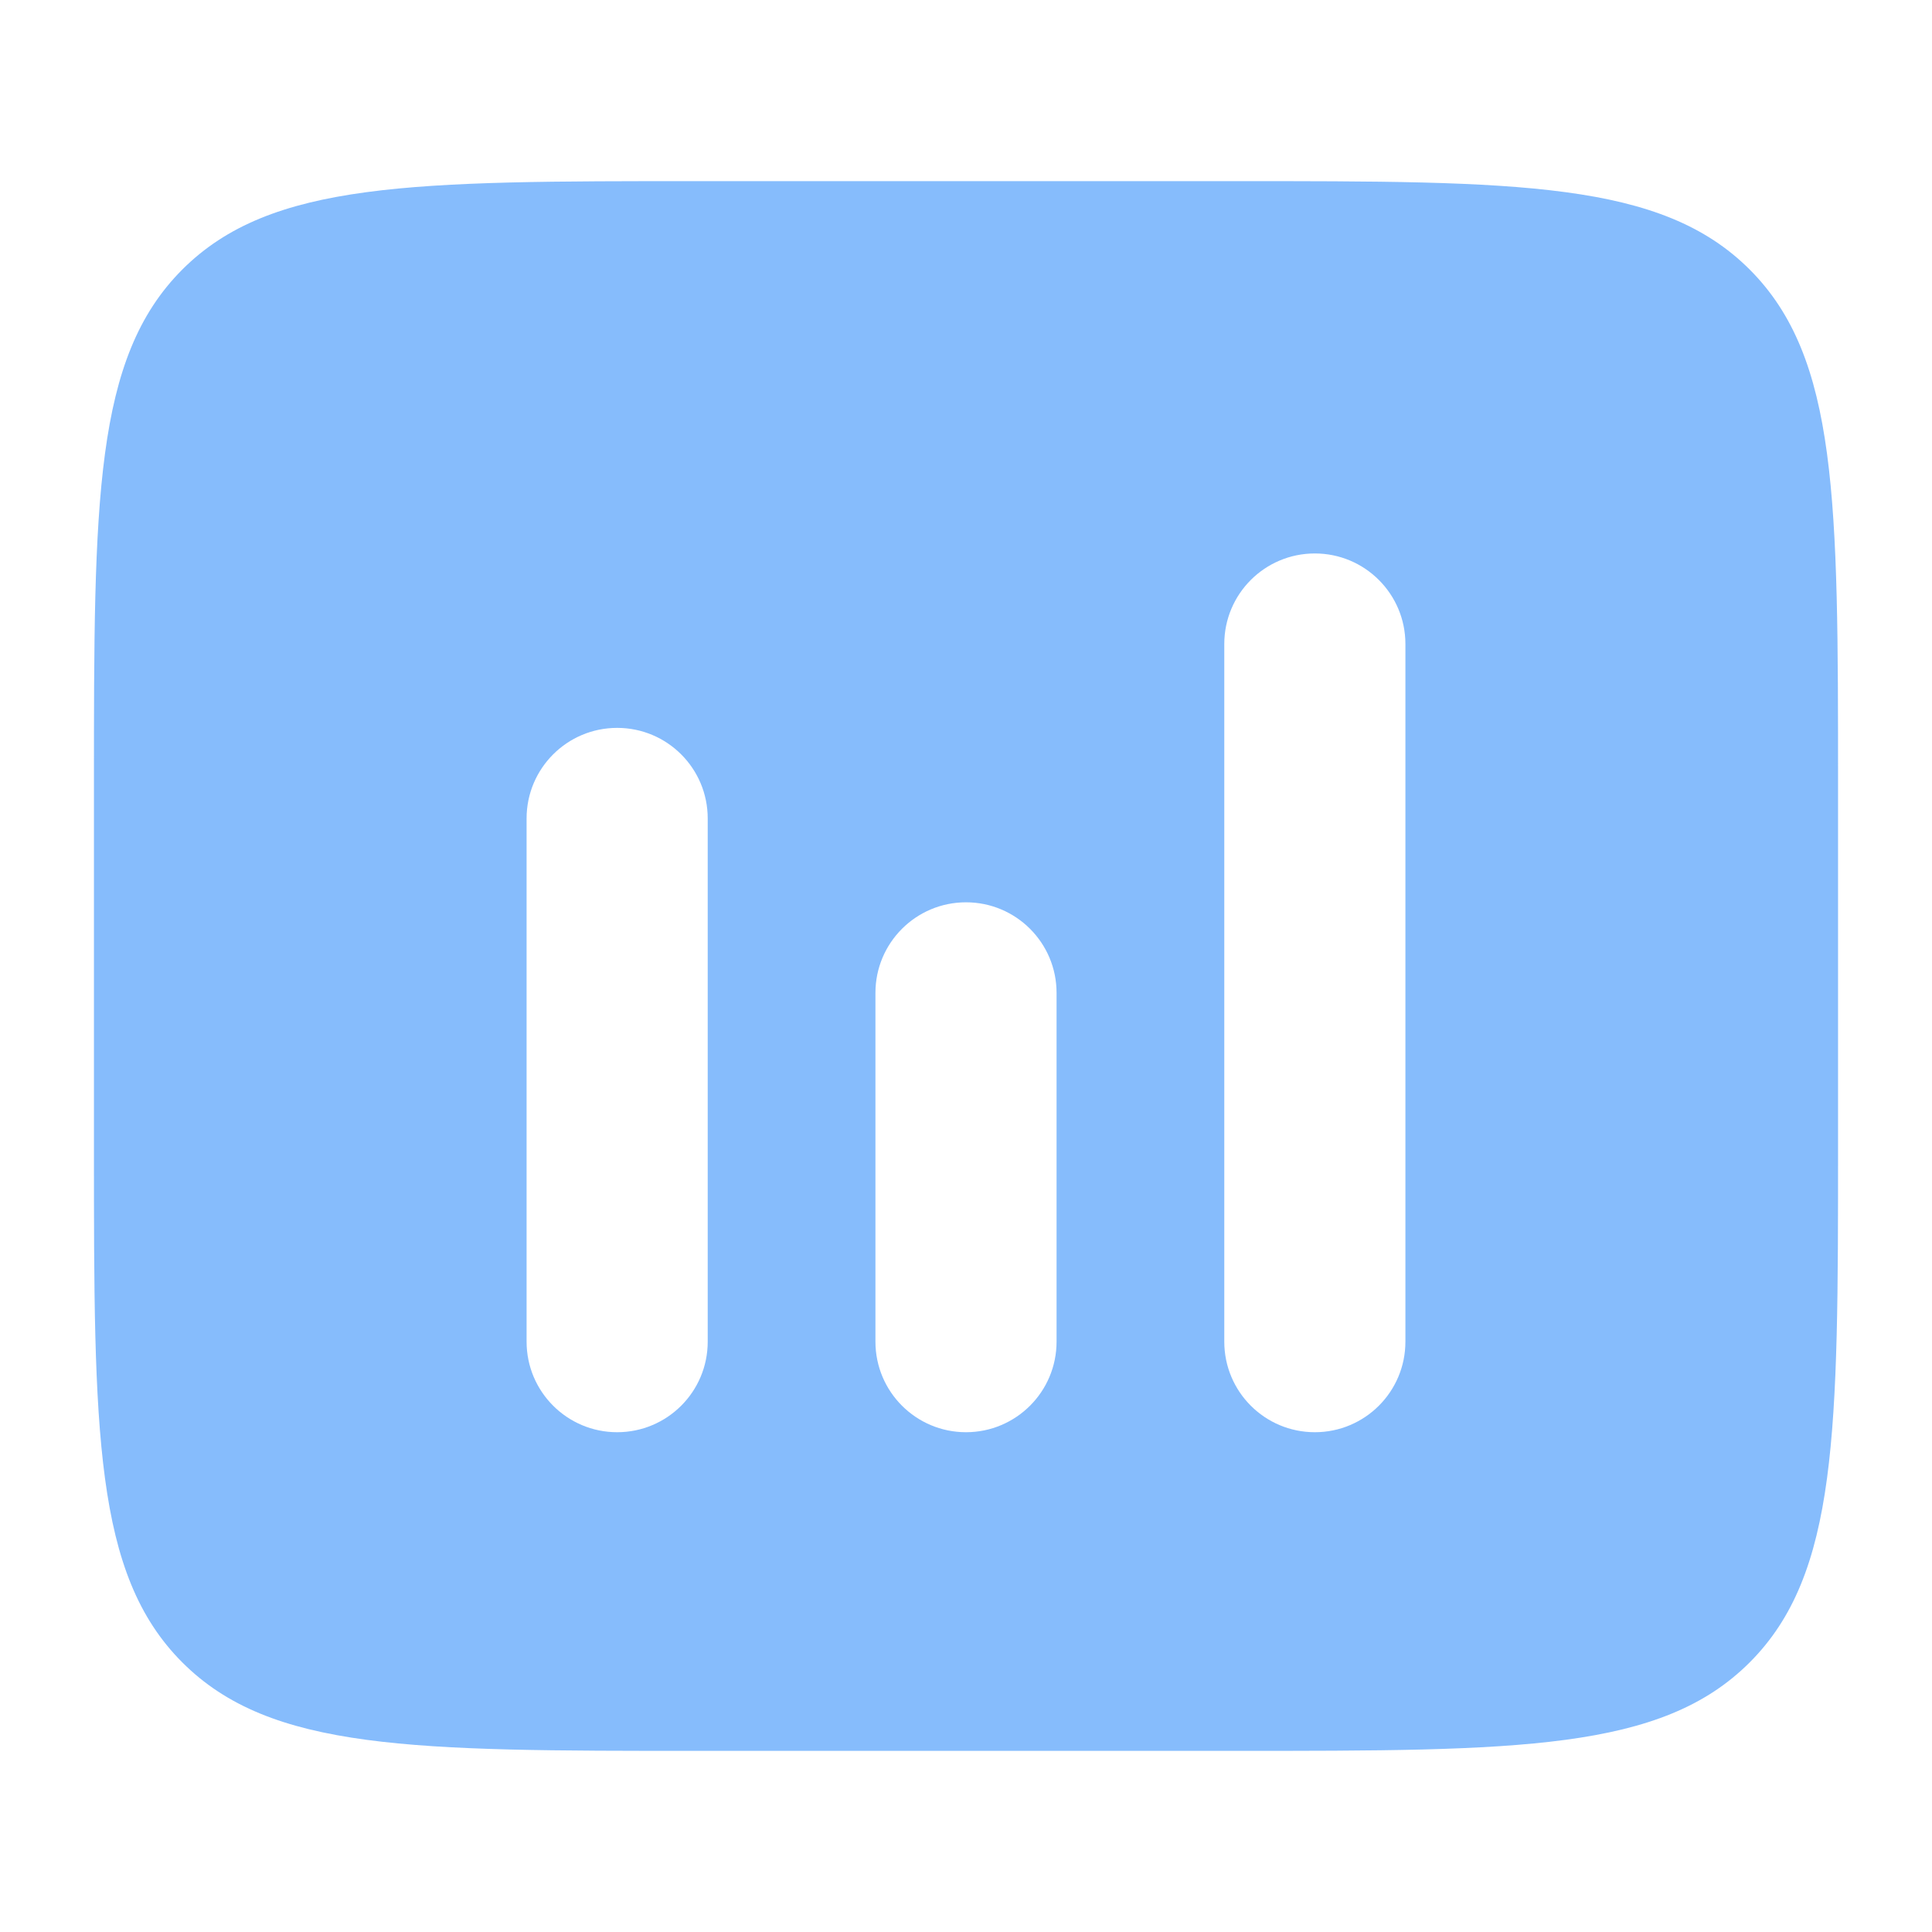
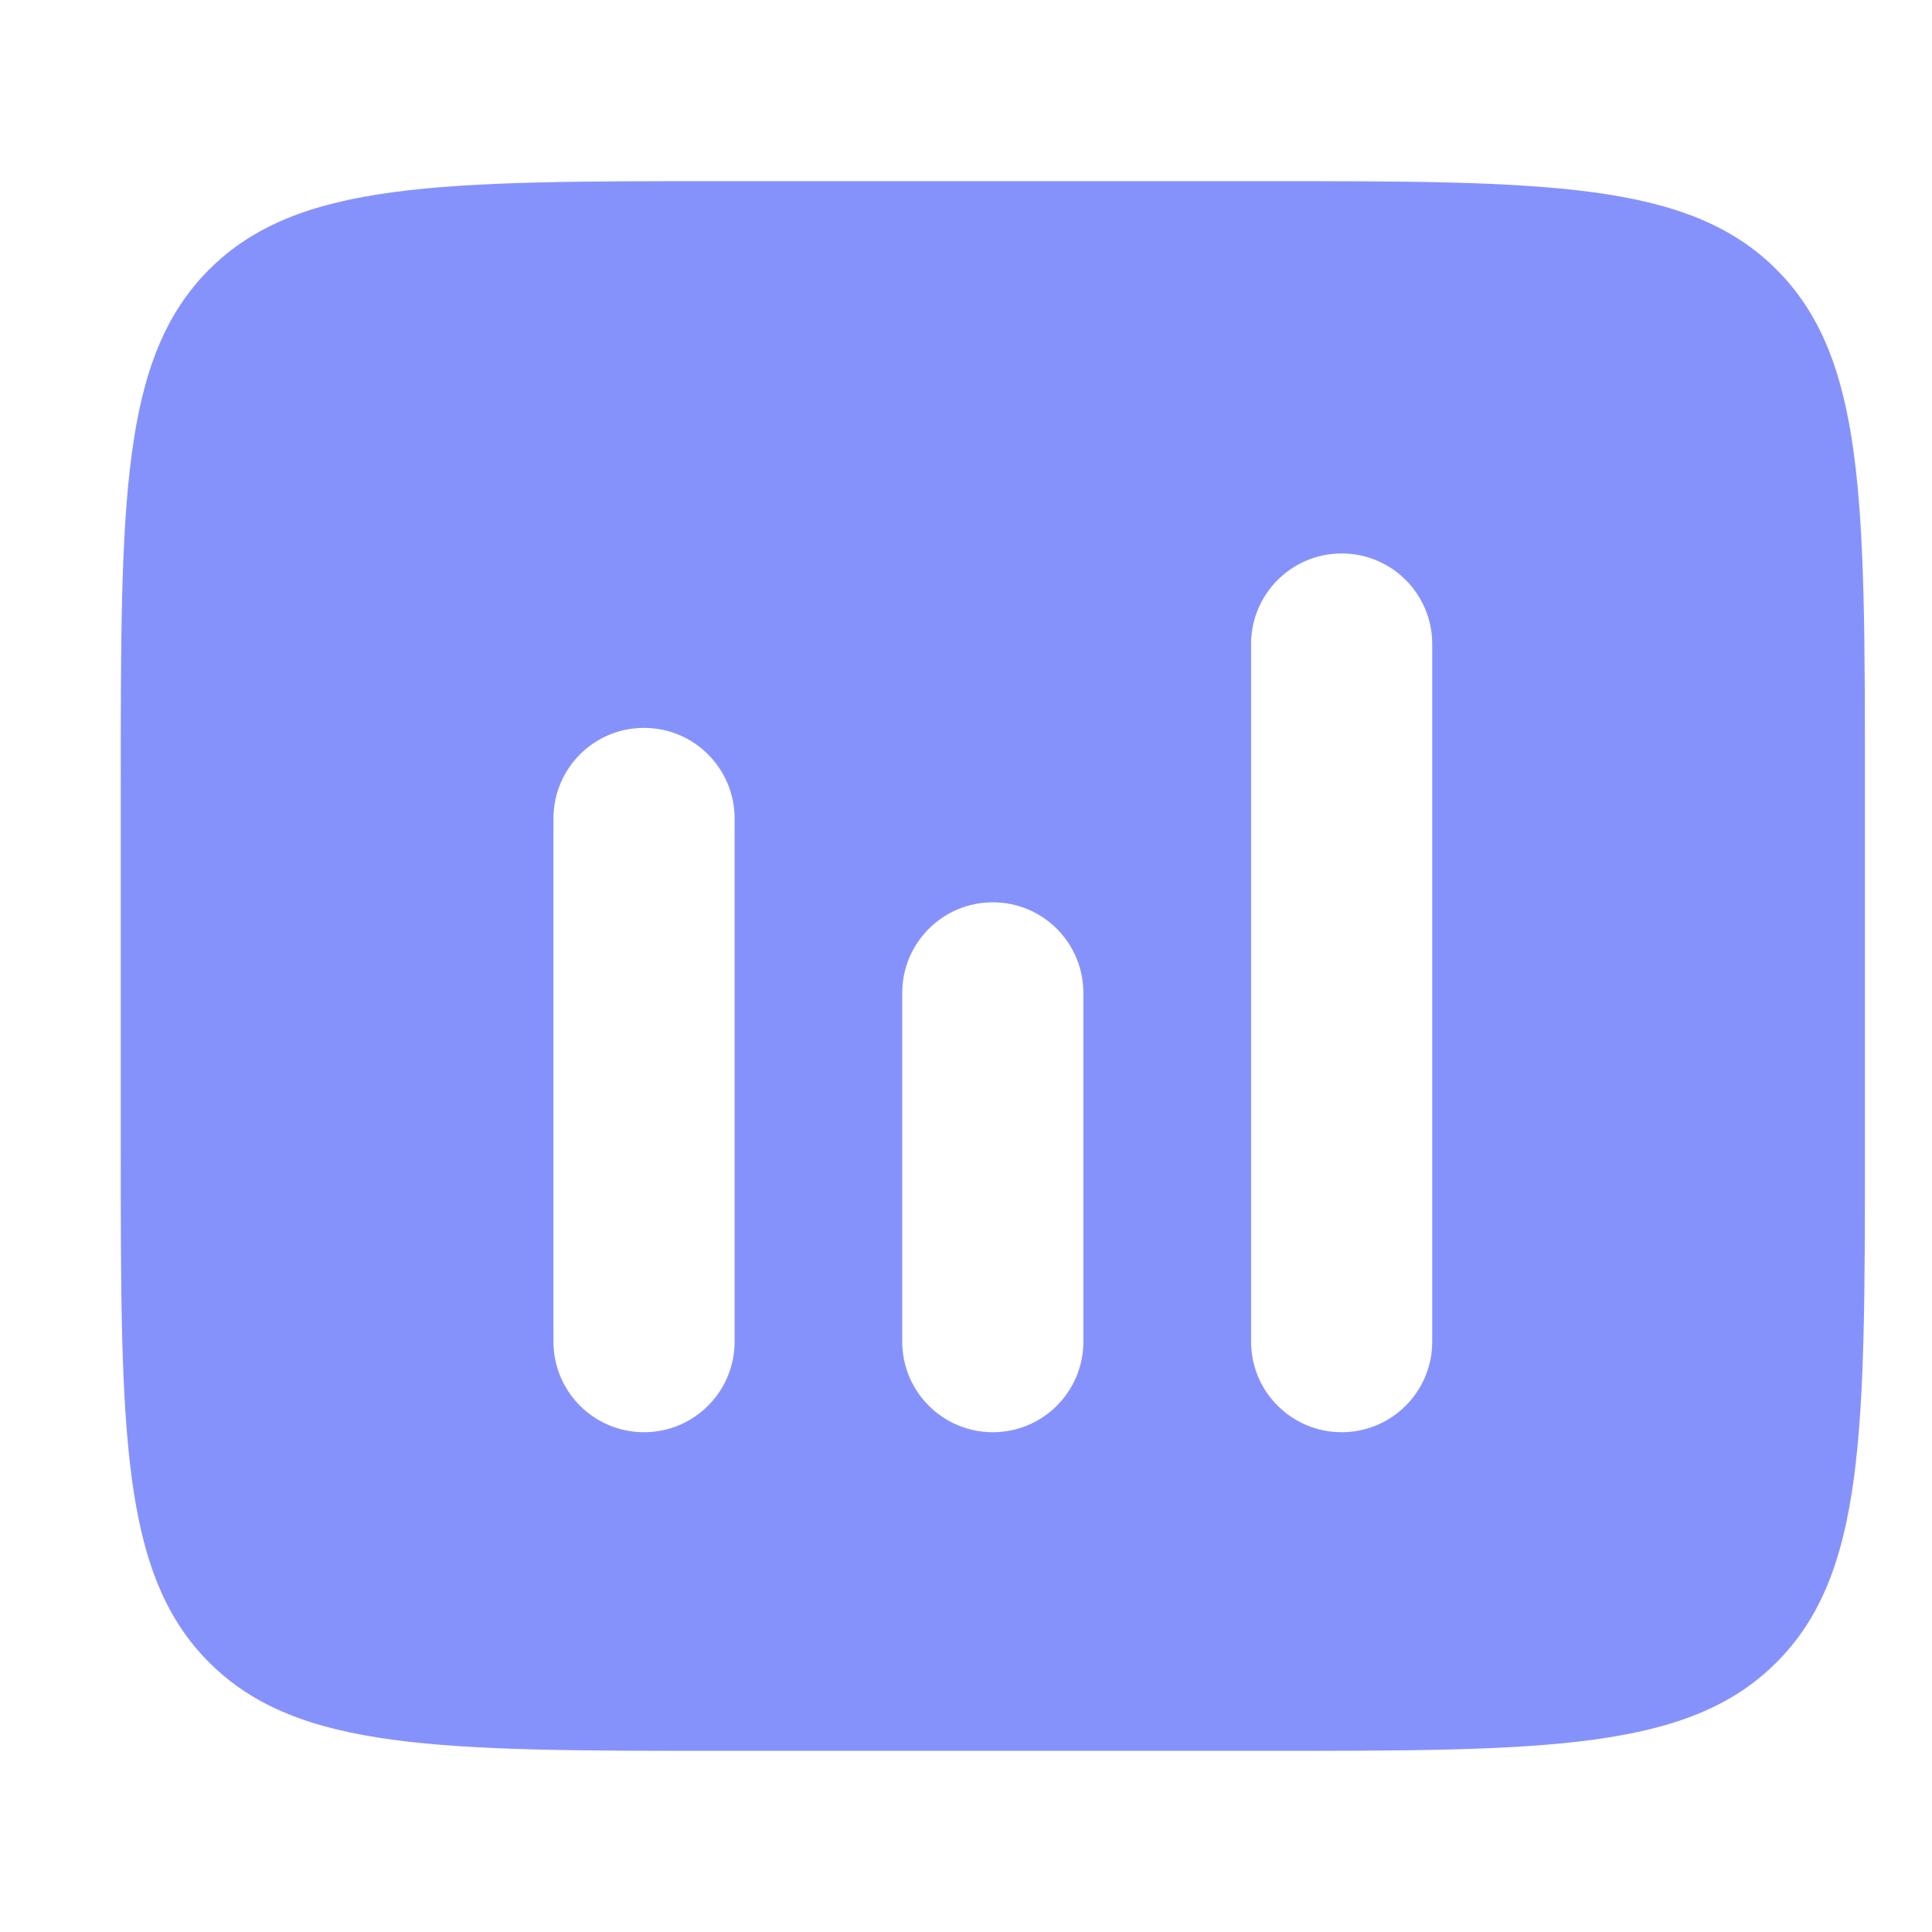
<svg xmlns="http://www.w3.org/2000/svg" width="32" height="32" viewBox="0 0 32 32" fill="none">
-   <path fill-rule="evenodd" clip-rule="evenodd" d="M3.02 4.464C1.556 5.929 1.556 8.286 1.556 13V19C1.556 23.714 1.556 26.071 3.02 27.535C4.484 29 6.841 29 11.556 29H20.444C25.159 29 27.515 29 28.98 27.535C30.444 26.071 30.444 23.714 30.444 19V13C30.444 8.286 30.444 5.929 28.98 4.464C27.515 3 25.159 3 20.444 3H11.556C6.841 3 4.484 3 3.02 4.464ZM21.778 9.167C22.606 9.167 23.278 9.838 23.278 10.667V22.222C23.278 23.051 22.606 23.722 21.778 23.722C20.949 23.722 20.278 23.051 20.278 22.222V10.667C20.278 9.838 20.949 9.167 21.778 9.167ZM11.722 13.556C11.722 12.727 11.051 12.056 10.222 12.056C9.394 12.056 8.722 12.727 8.722 13.556V22.222C8.722 23.051 9.394 23.722 10.222 23.722C11.051 23.722 11.722 23.051 11.722 22.222V13.556ZM17.5 16.445C17.5 15.616 16.828 14.945 16 14.945C15.172 14.945 14.5 15.616 14.5 16.445V22.222C14.5 23.051 15.172 23.722 16 23.722C16.828 23.722 17.5 23.051 17.5 22.222V16.445Z" fill="#86BCFC" />
+   <path fill-rule="evenodd" clip-rule="evenodd" d="M3.464 4.464C2 5.929 2 8.286 2 13V19C2 23.714 2 26.071 3.464 27.535C4.929 29 7.286 29 12 29H20.889C25.603 29 27.96 29 29.424 27.535C30.889 26.071 30.889 23.714 30.889 19V13C30.889 8.286 30.889 5.929 29.424 4.464C27.96 3 25.603 3 20.889 3H12C7.286 3 4.929 3 3.464 4.464ZM22.222 9.167C23.051 9.167 23.722 9.838 23.722 10.667V22.222C23.722 23.051 23.051 23.722 22.222 23.722C21.394 23.722 20.722 23.051 20.722 22.222V10.667C20.722 9.838 21.394 9.167 22.222 9.167ZM12.167 13.556C12.167 12.727 11.495 12.056 10.667 12.056C9.838 12.056 9.167 12.727 9.167 13.556V22.222C9.167 23.051 9.838 23.722 10.667 23.722C11.495 23.722 12.167 23.051 12.167 22.222V13.556ZM17.944 16.445C17.944 15.616 17.273 14.945 16.444 14.945C15.616 14.945 14.944 15.616 14.944 16.445V22.222C14.944 23.051 15.616 23.722 16.444 23.722C17.273 23.722 17.944 23.051 17.944 22.222V16.445Z" fill="#8692FC" />
</svg>
